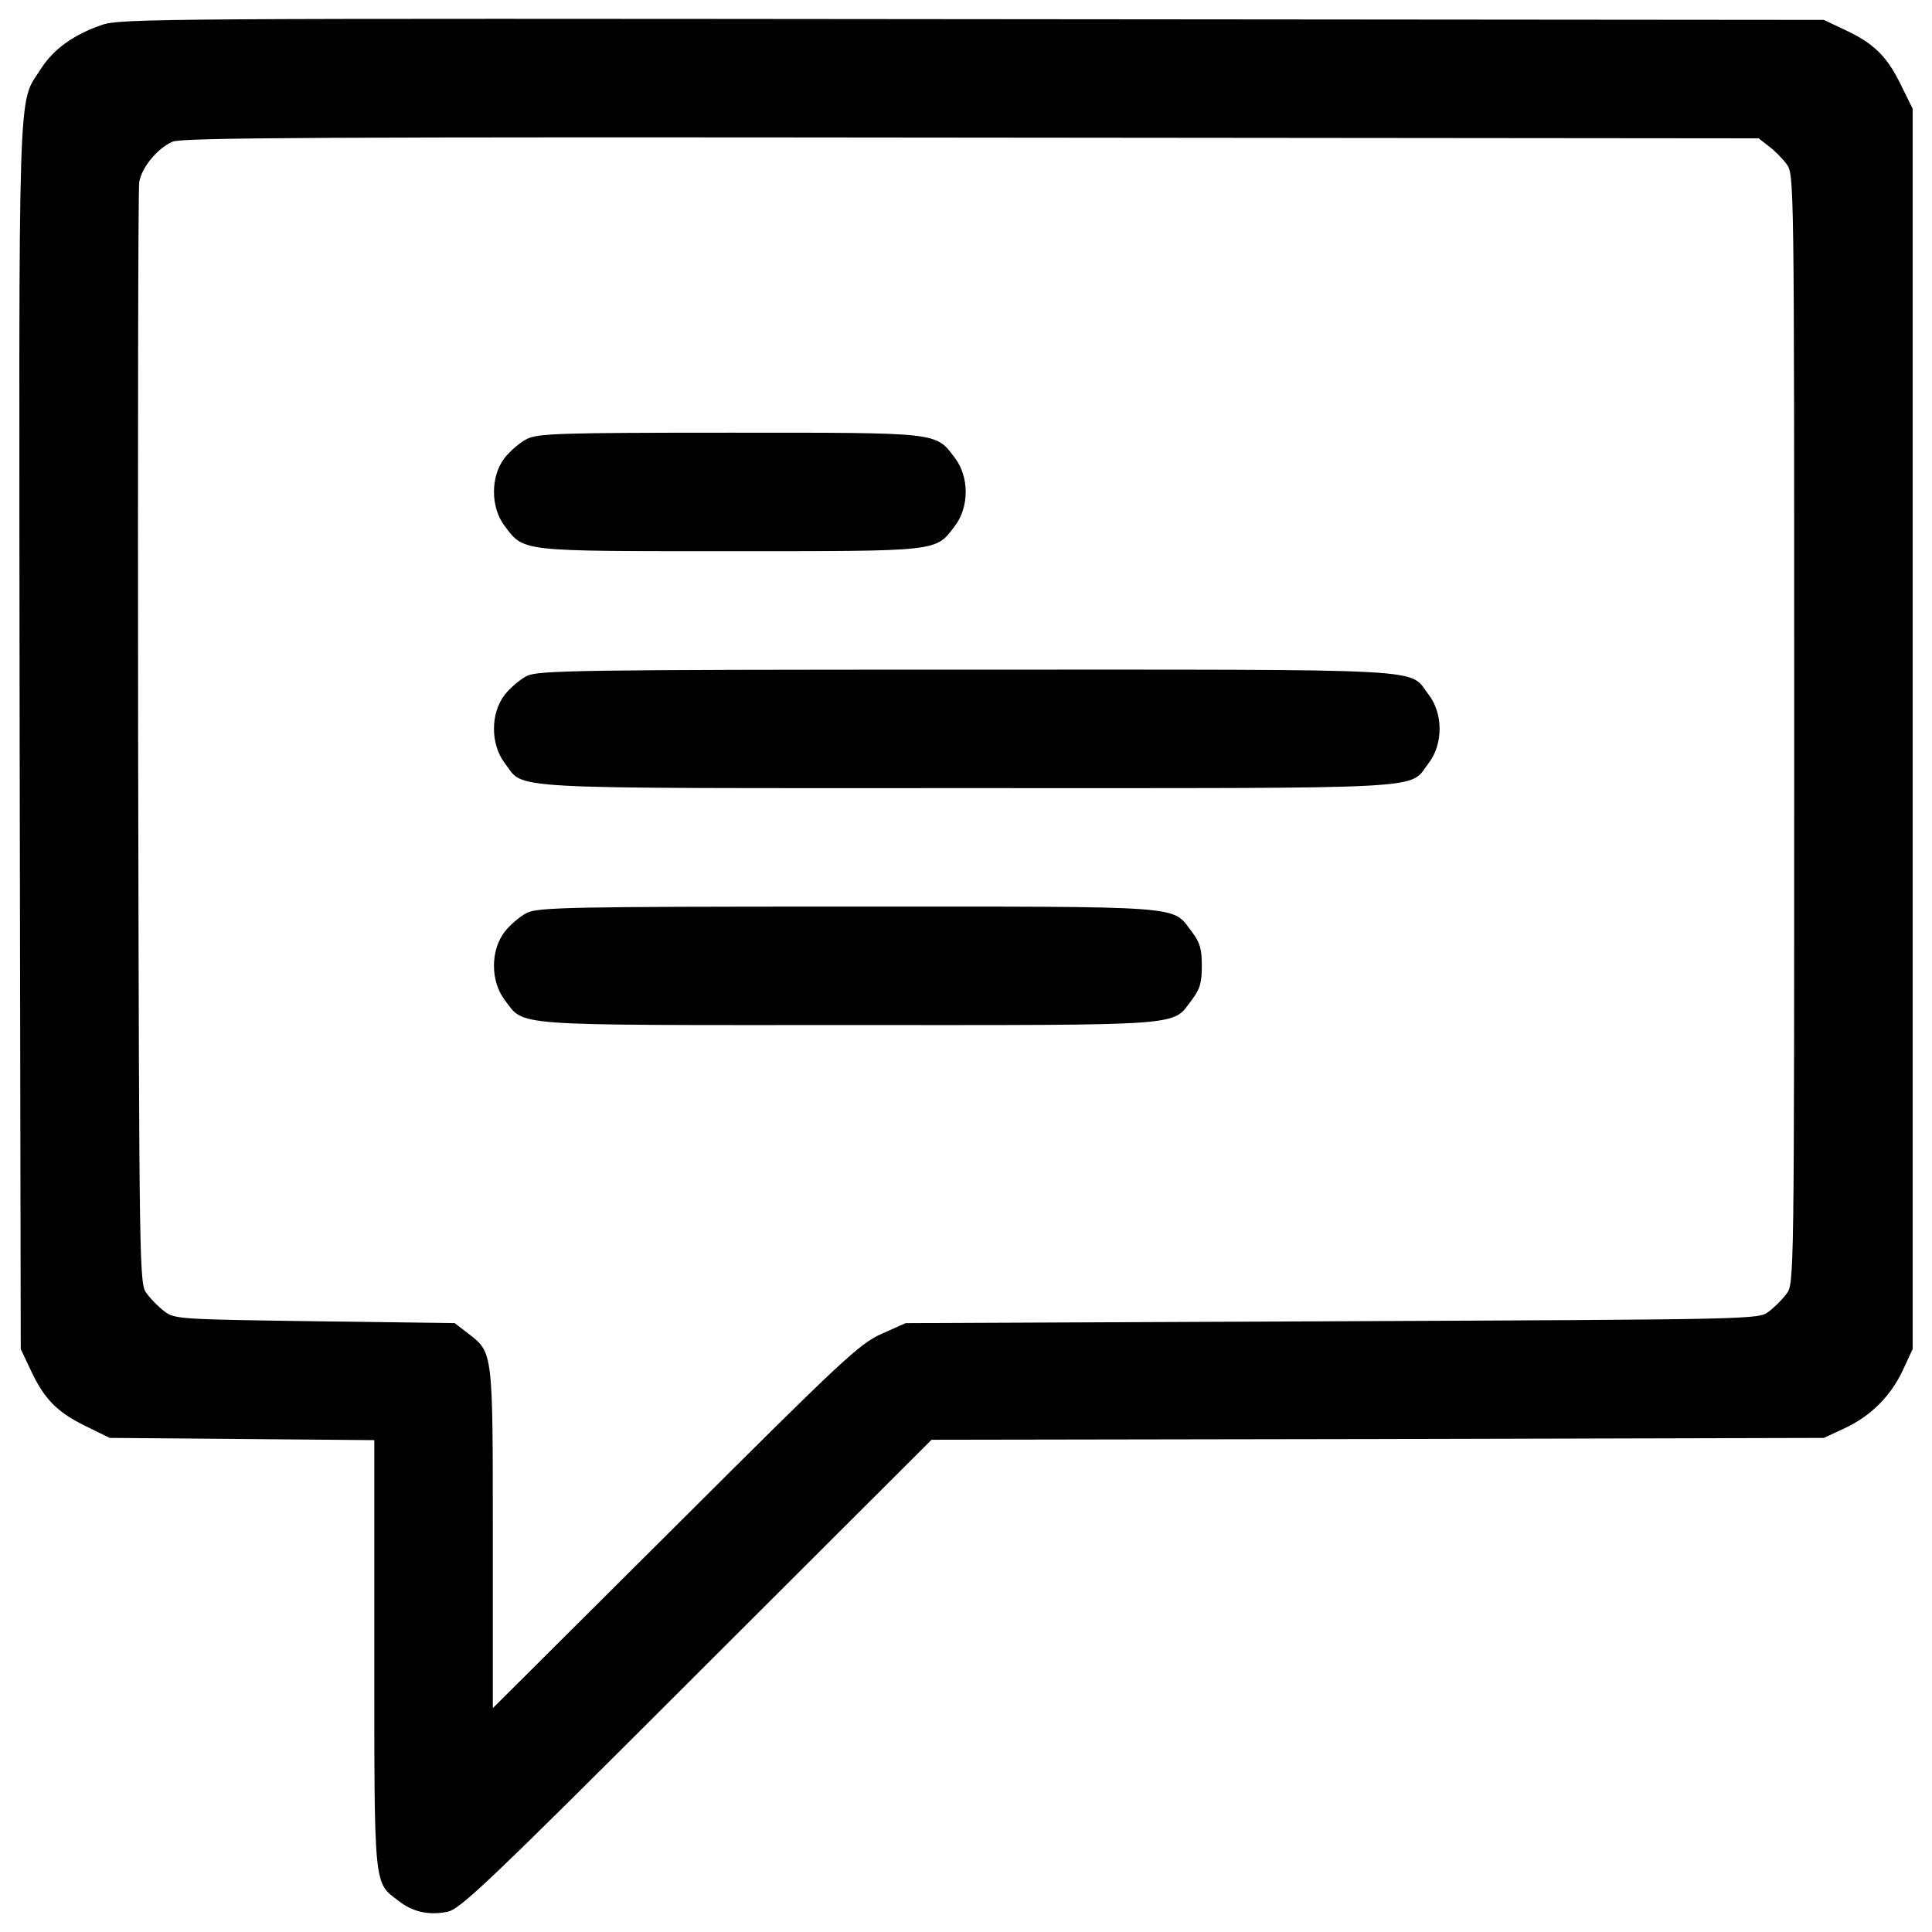
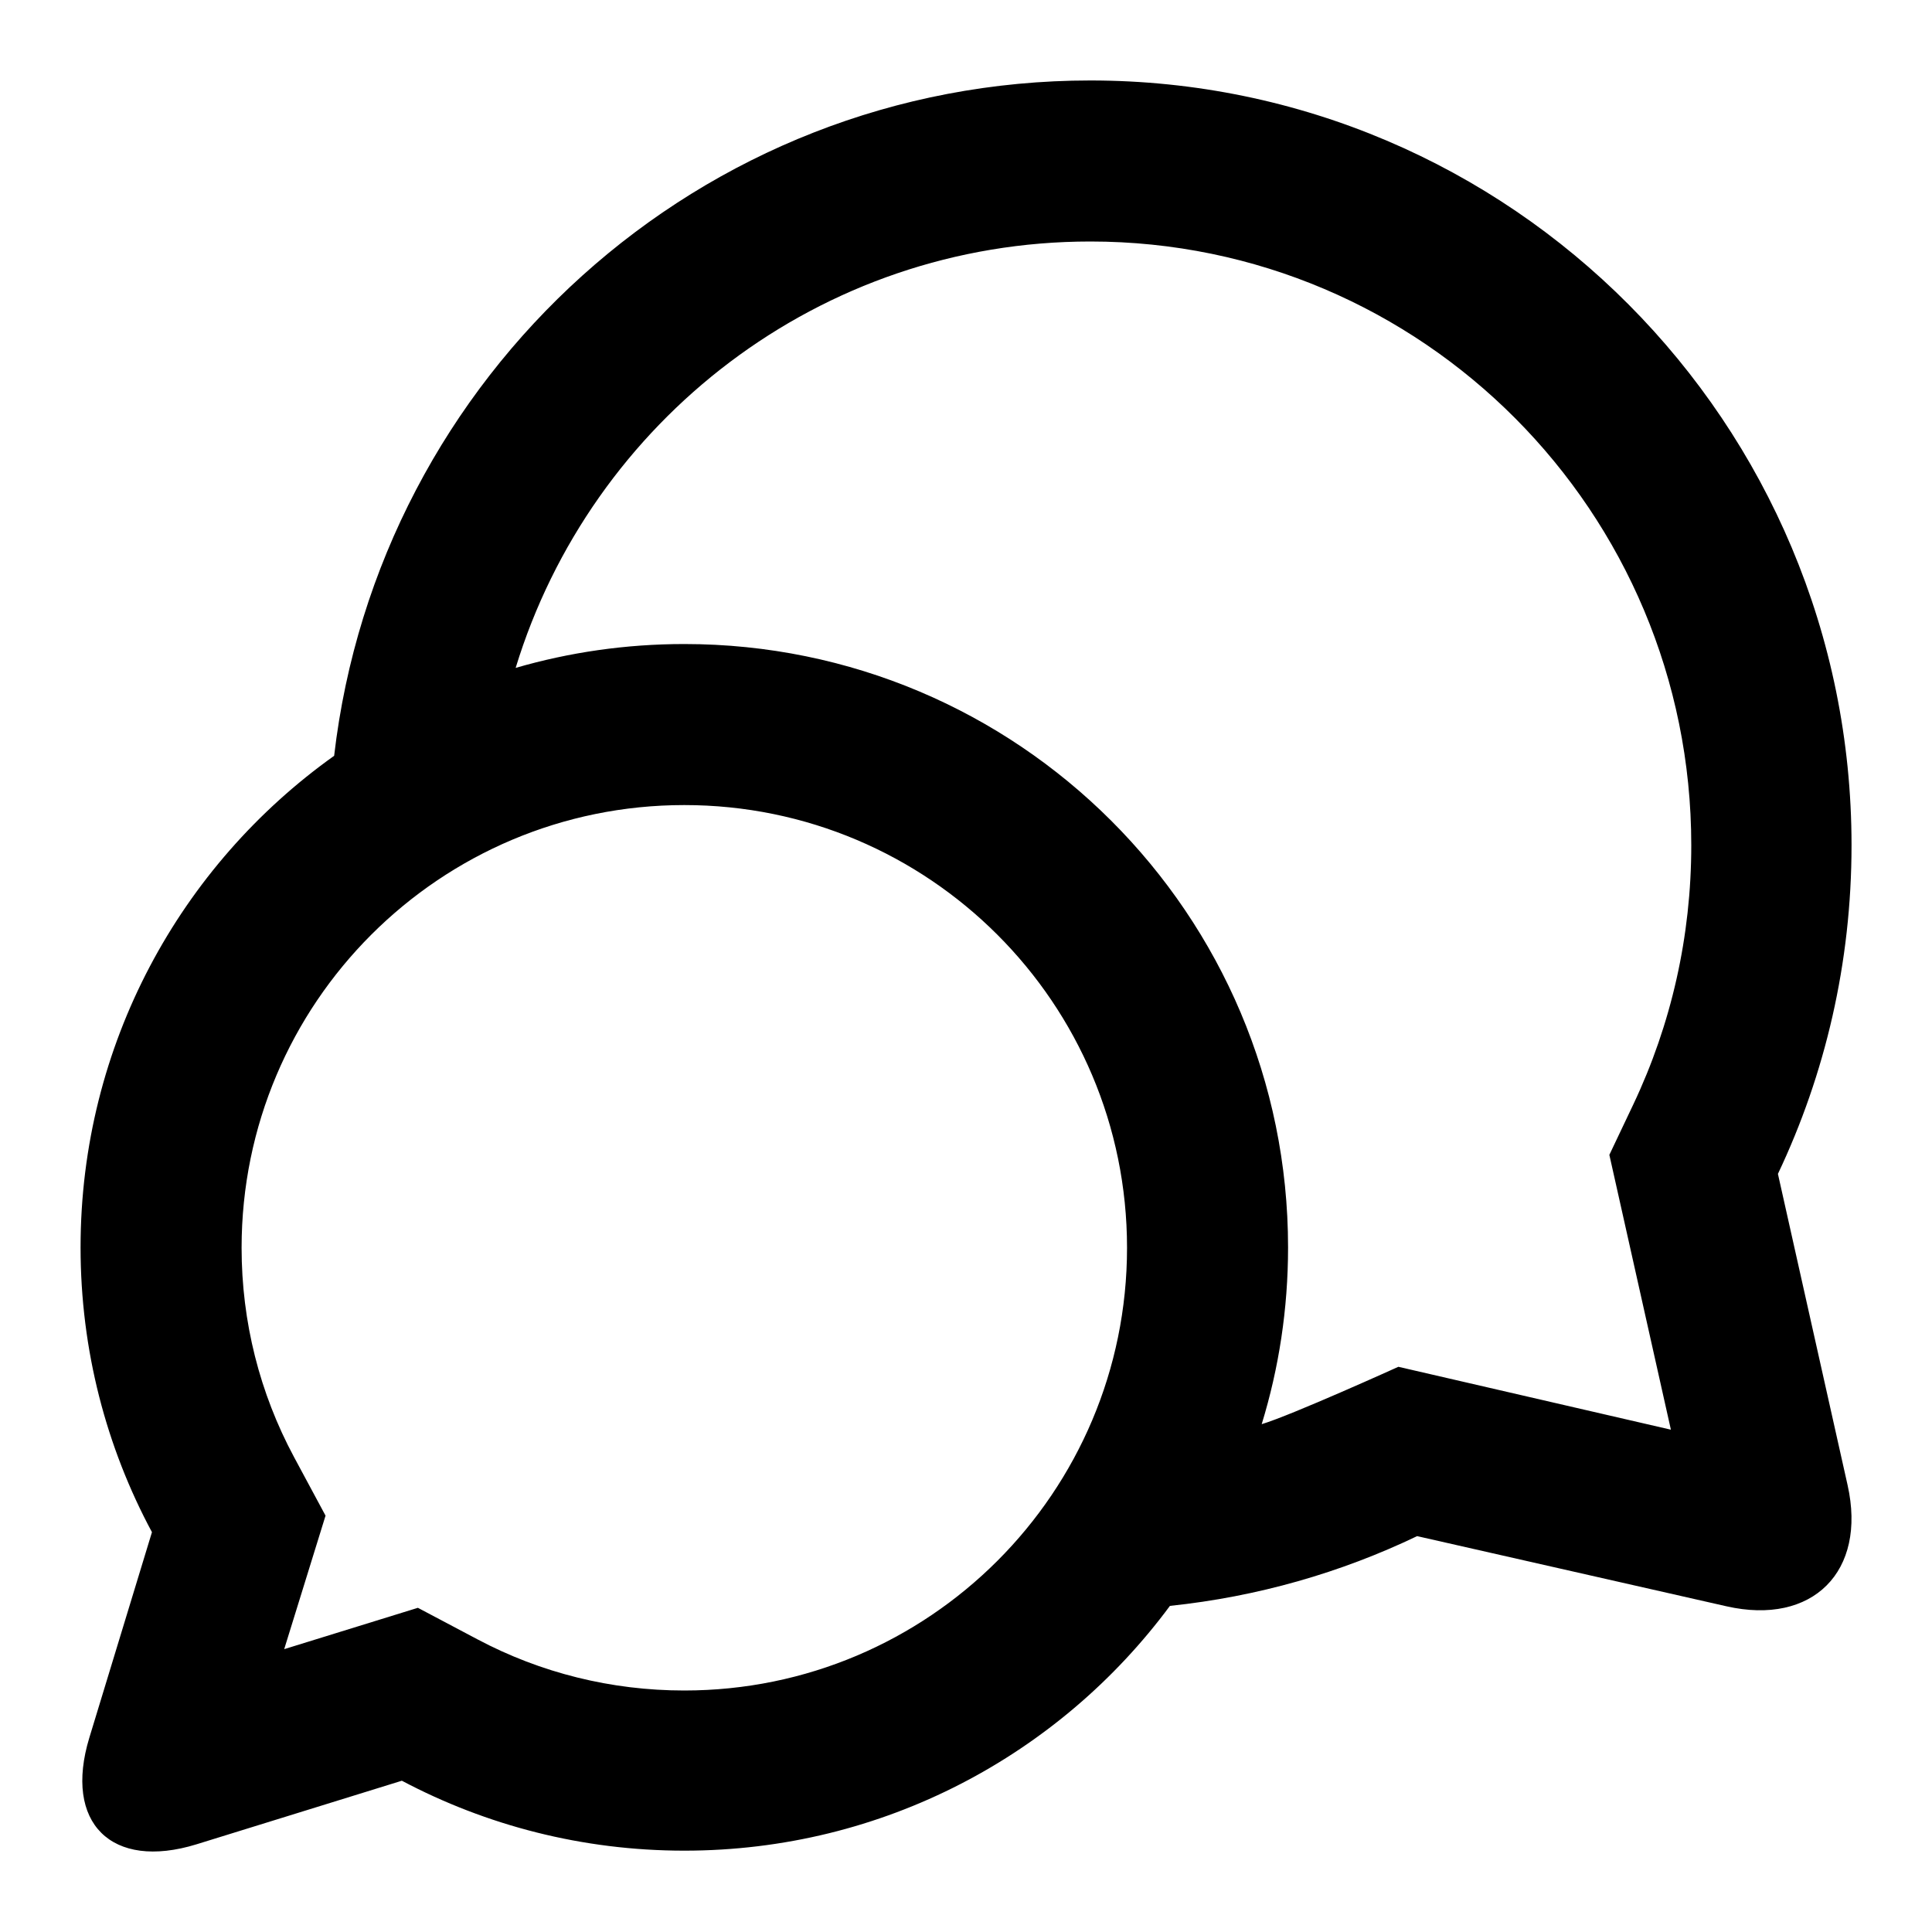
- <svg xmlns="http://www.w3.org/2000/svg" version="1.1" x="0px" y="0px" viewBox="0 0 1000 1000" enable-background="new 0 0 1000 1000" xml:space="preserve" fill="currentColor">
-   <g>
-     <g transform="translate(0,512) scale(0.1,-0.1)">
-       <path d="M525.2,4990.3c-143.7-49.8-249.1-124.6-314.3-228c-120.7-189.7-113.1,23-109.2-3453.3l5.7-3171.6l49.8-105.4c70.9-153.3,138-220.4,281.7-291.3l128.4-63.2l684.1-5.8l686-5.8v-1101.9c0-1220.7-3.8-1186.2,124.6-1282.1c72.8-57.5,155.2-76.7,253-57.5c65.2,11.5,210.8,149.5,1289.7,1228.4l1216.9,1215l2309.2,3.8l2309.2,5.8l107.3,49.8c136.1,63.2,239.5,166.7,302.8,302.8l49.8,107.3v3209.9v3209.9l-63.2,128.4c-70.9,143.7-138,210.8-291.3,281.7l-105.4,49.8l-4407.6,3.8C835.7,5024.8,621,5024.8,525.2,4990.3z M9154.5,4363.6c28.8-21.1,70.9-63.2,92-92c40.2-51.7,40.2-53.7,40.2-2924.3s0-2872.6-40.2-2924.4c-21.1-28.7-63.3-70.9-92-92c-51.7-40.2-67.1-40.2-2259.4-49.8l-2207.6-9.6L4563-1784c-115-51.7-197.4-128.4-1067.4-996.5l-944.8-940.9v879.6c0,977.3,1.9,960.1-130.3,1061.7l-67.1,51.7l-724.4,9.6c-693.7,9.6-726.3,11.5-776.1,49.8c-28.7,21.1-70.9,63.2-92,92c-40.2,51.7-40.2,59.4-46,2872.6c-1.9,1552.2,0,2847.7,5.7,2882.2c13.4,76.7,93.9,174.4,172.5,208.9c47.9,21.1,774.2,24.9,4133.6,21.1l4076.1-3.8L9154.5,4363.6z" />
-       <path d="M2727.1,2847.8c-34.5-17.3-86.2-61.3-115-97.7c-74.7-97.7-72.8-256.8,0-352.6c101.6-134.1,72.8-130.3,1165.1-130.3s1063.6-3.8,1165.1,130.3c74.8,97.7,74.8,254.9,0,352.6c-101.6,134.1-72.8,130.3-1169,130.3C2903.4,2880.4,2782.7,2876.6,2727.1,2847.8z" />
-       <path d="M2727.1,1621.3c-34.5-17.3-86.2-61.3-115-97.7c-74.7-97.7-72.8-256.8,0-352.6c107.3-139.9-65.2-130.3,2391.6-130.3c2456.8,0,2284.3-9.6,2391.6,130.3c74.7,97.7,74.7,254.9,0,352.6c-107.3,139.9,67.1,130.3-2395.4,130.3C2993.5,1653.9,2784.6,1650.1,2727.1,1621.3z" />
-       <path d="M2727.1,394.9c-34.5-17.3-86.2-61.3-115-97.7c-74.7-97.7-72.8-256.8,0-352.6c105.4-138,3.8-130.3,1778.4-130.3c1774.5,0,1673-7.7,1778.4,130.3c42.2,55.6,51.7,88.1,51.7,176.3c0,88.1-9.6,120.7-51.7,176.3c-105.4,138-3.8,130.3-1782.2,130.3C2947.5,427.5,2784.6,423.6,2727.1,394.9z" />
-     </g>
-   </g>
+ <svg xmlns="http://www.w3.org/2000/svg" width="20" height="20" viewBox="0 0 20 20" fill="none">
+   <path fill-rule="evenodd" clip-rule="evenodd" d="M11.287 0.833C15.639 0.833 19.167 4.378 19.167 8.75C19.167 9.968 18.894 11.121 18.405 12.152L19.126 15.373C19.327 16.269 18.764 16.831 17.871 16.628L14.67 15.902C13.881 16.28 13.019 16.529 12.111 16.624C10.973 18.162 9.145 19.158 7.084 19.158C6.028 19.158 5.033 18.896 4.16 18.434L2.035 19.092C1.153 19.364 0.656 18.871 0.925 17.988L1.573 15.861C1.101 14.982 0.834 13.979 0.834 12.913C0.834 10.813 1.87 8.956 3.459 7.824C3.916 3.888 7.246 0.833 11.287 0.833ZM14.476 14.149L17.297 14.8L16.66 11.955L16.907 11.435C17.301 10.604 17.508 9.694 17.508 8.75C17.508 5.298 14.723 2.5 11.287 2.5C8.487 2.5 6.119 4.358 5.338 6.914C5.892 6.753 6.478 6.667 7.084 6.667C10.536 6.667 13.334 9.463 13.334 12.913C13.334 13.549 13.239 14.164 13.061 14.743C13.368 14.651 14.476 14.149 14.476 14.149ZM3.37 15.69L2.942 17.072L4.326 16.644L4.944 16.971C5.597 17.317 6.326 17.5 7.084 17.5C9.614 17.5 11.667 15.45 11.667 12.917C11.667 10.384 9.614 8.334 7.084 8.334C4.554 8.334 2.501 10.384 2.501 12.917C2.501 13.685 2.689 14.422 3.043 15.082L3.37 15.69Z" fill="currentColor" />
</svg>
